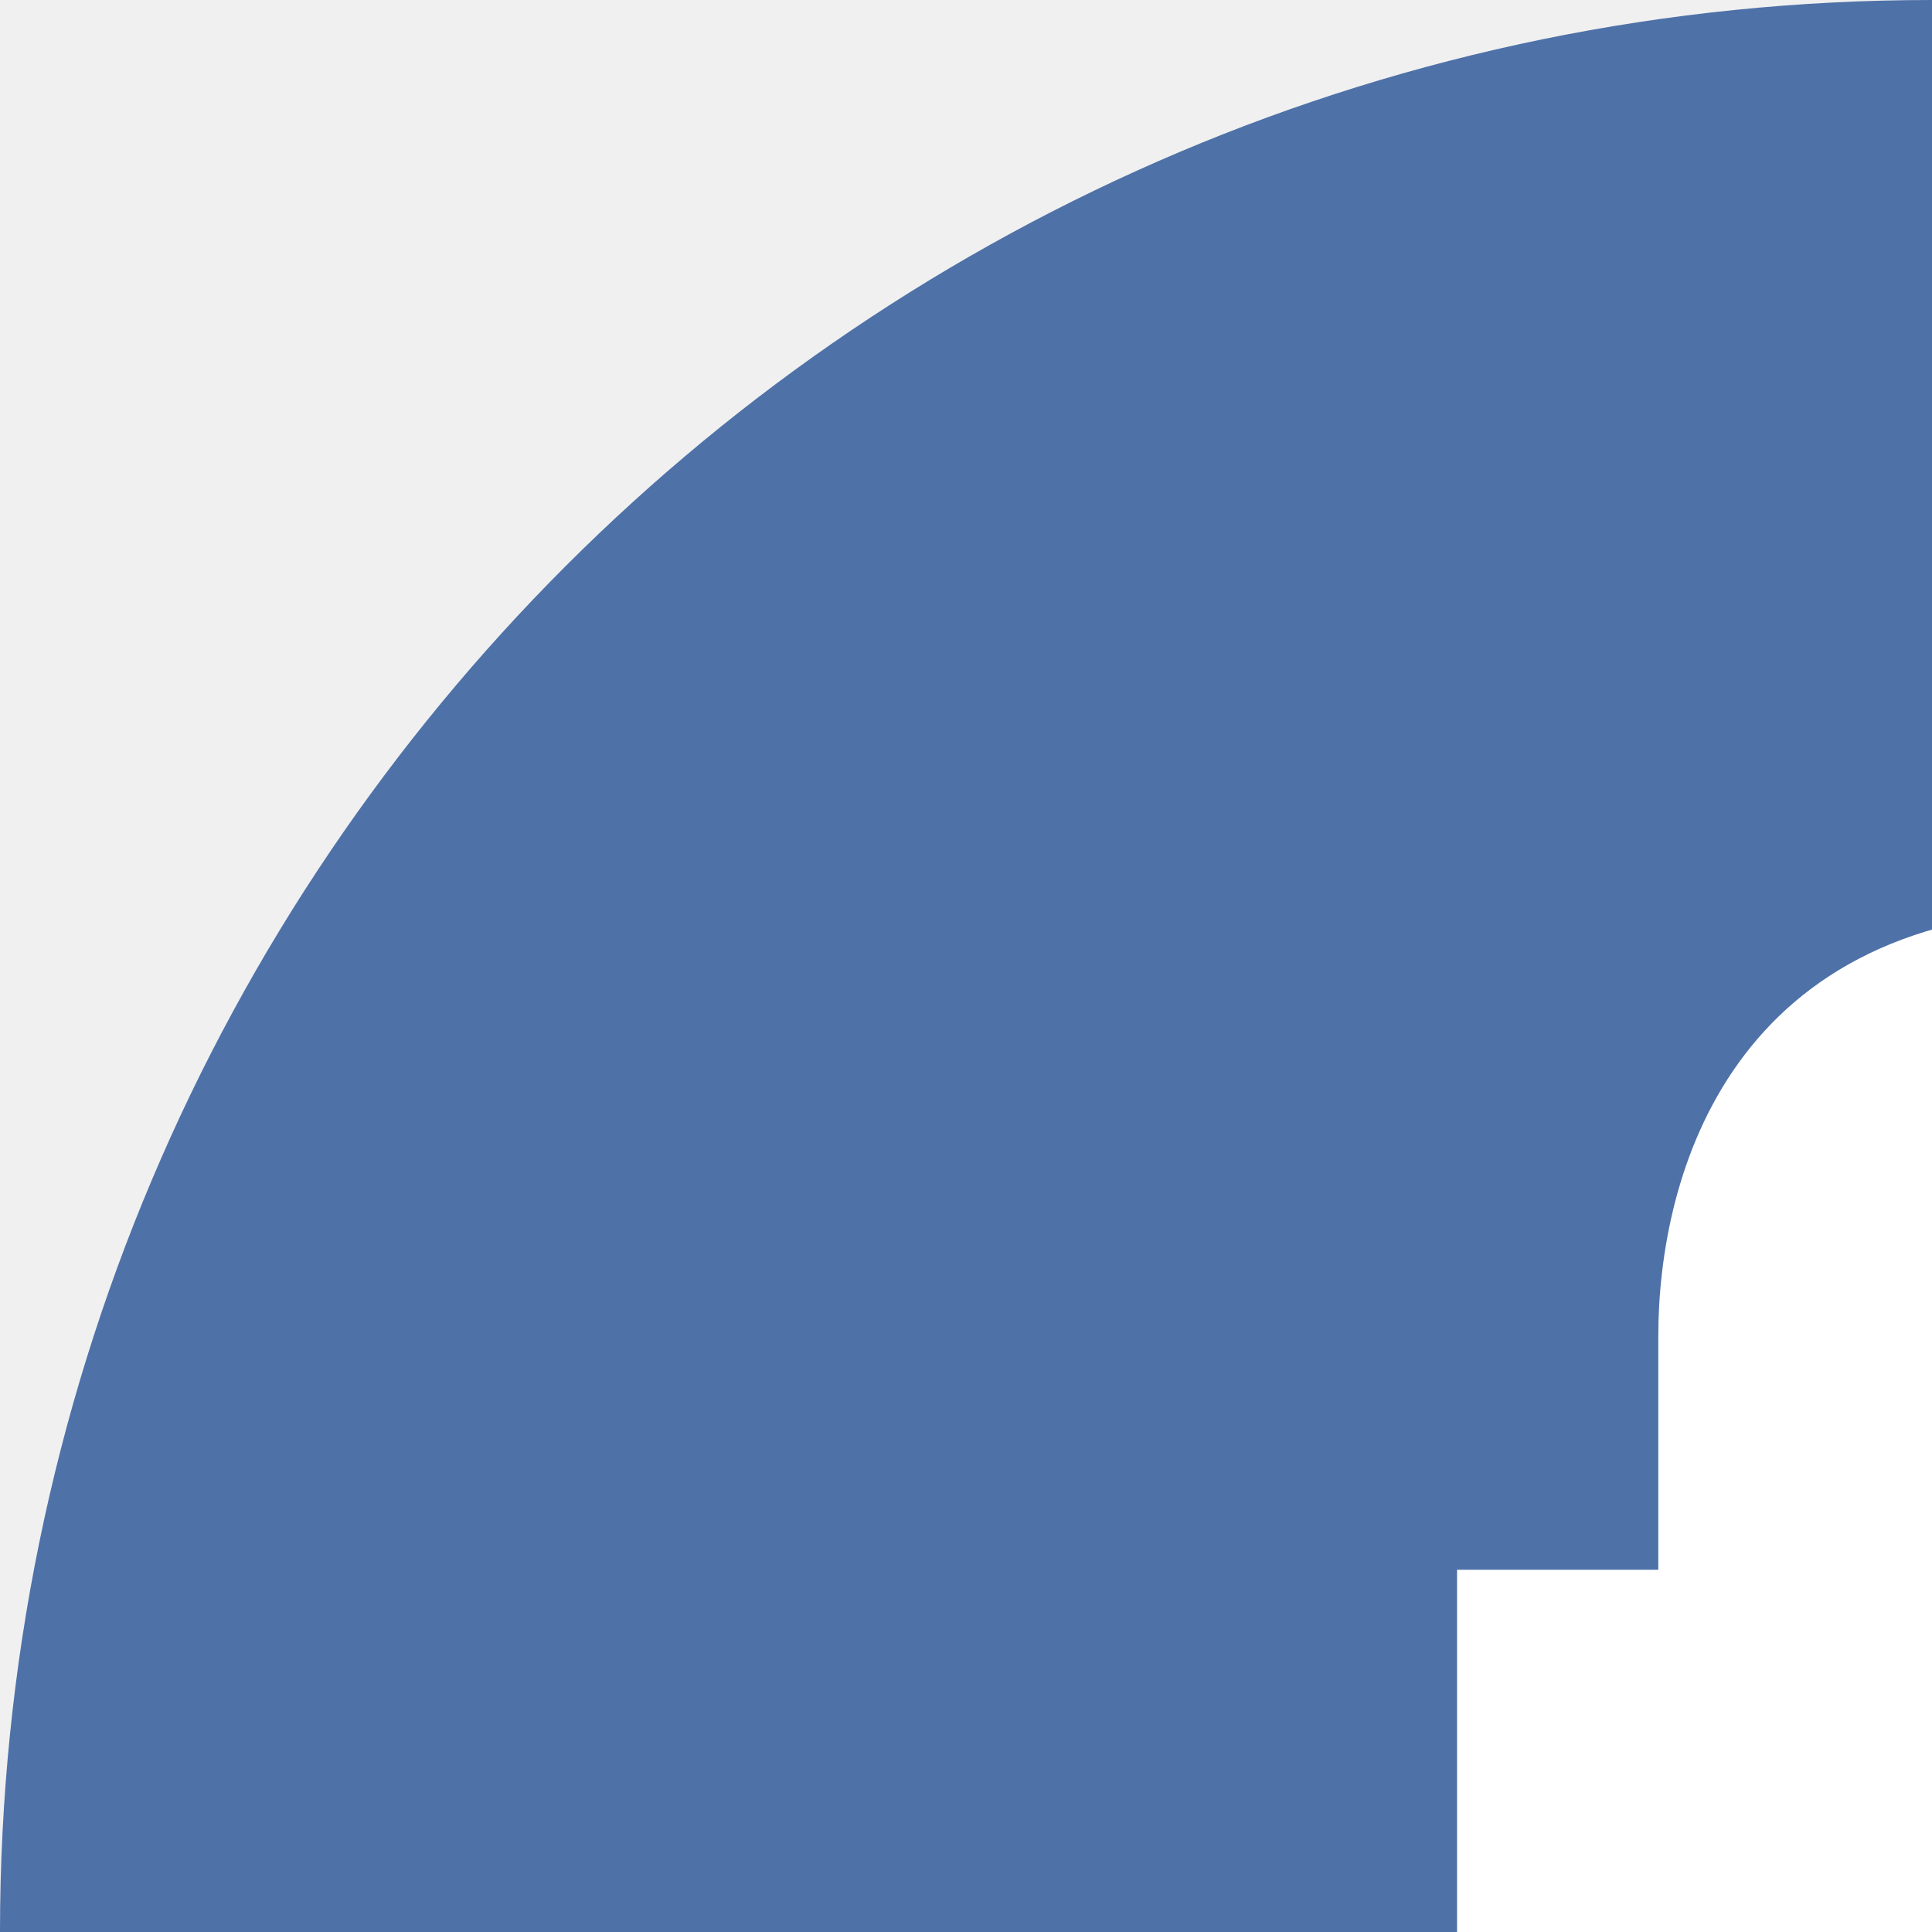
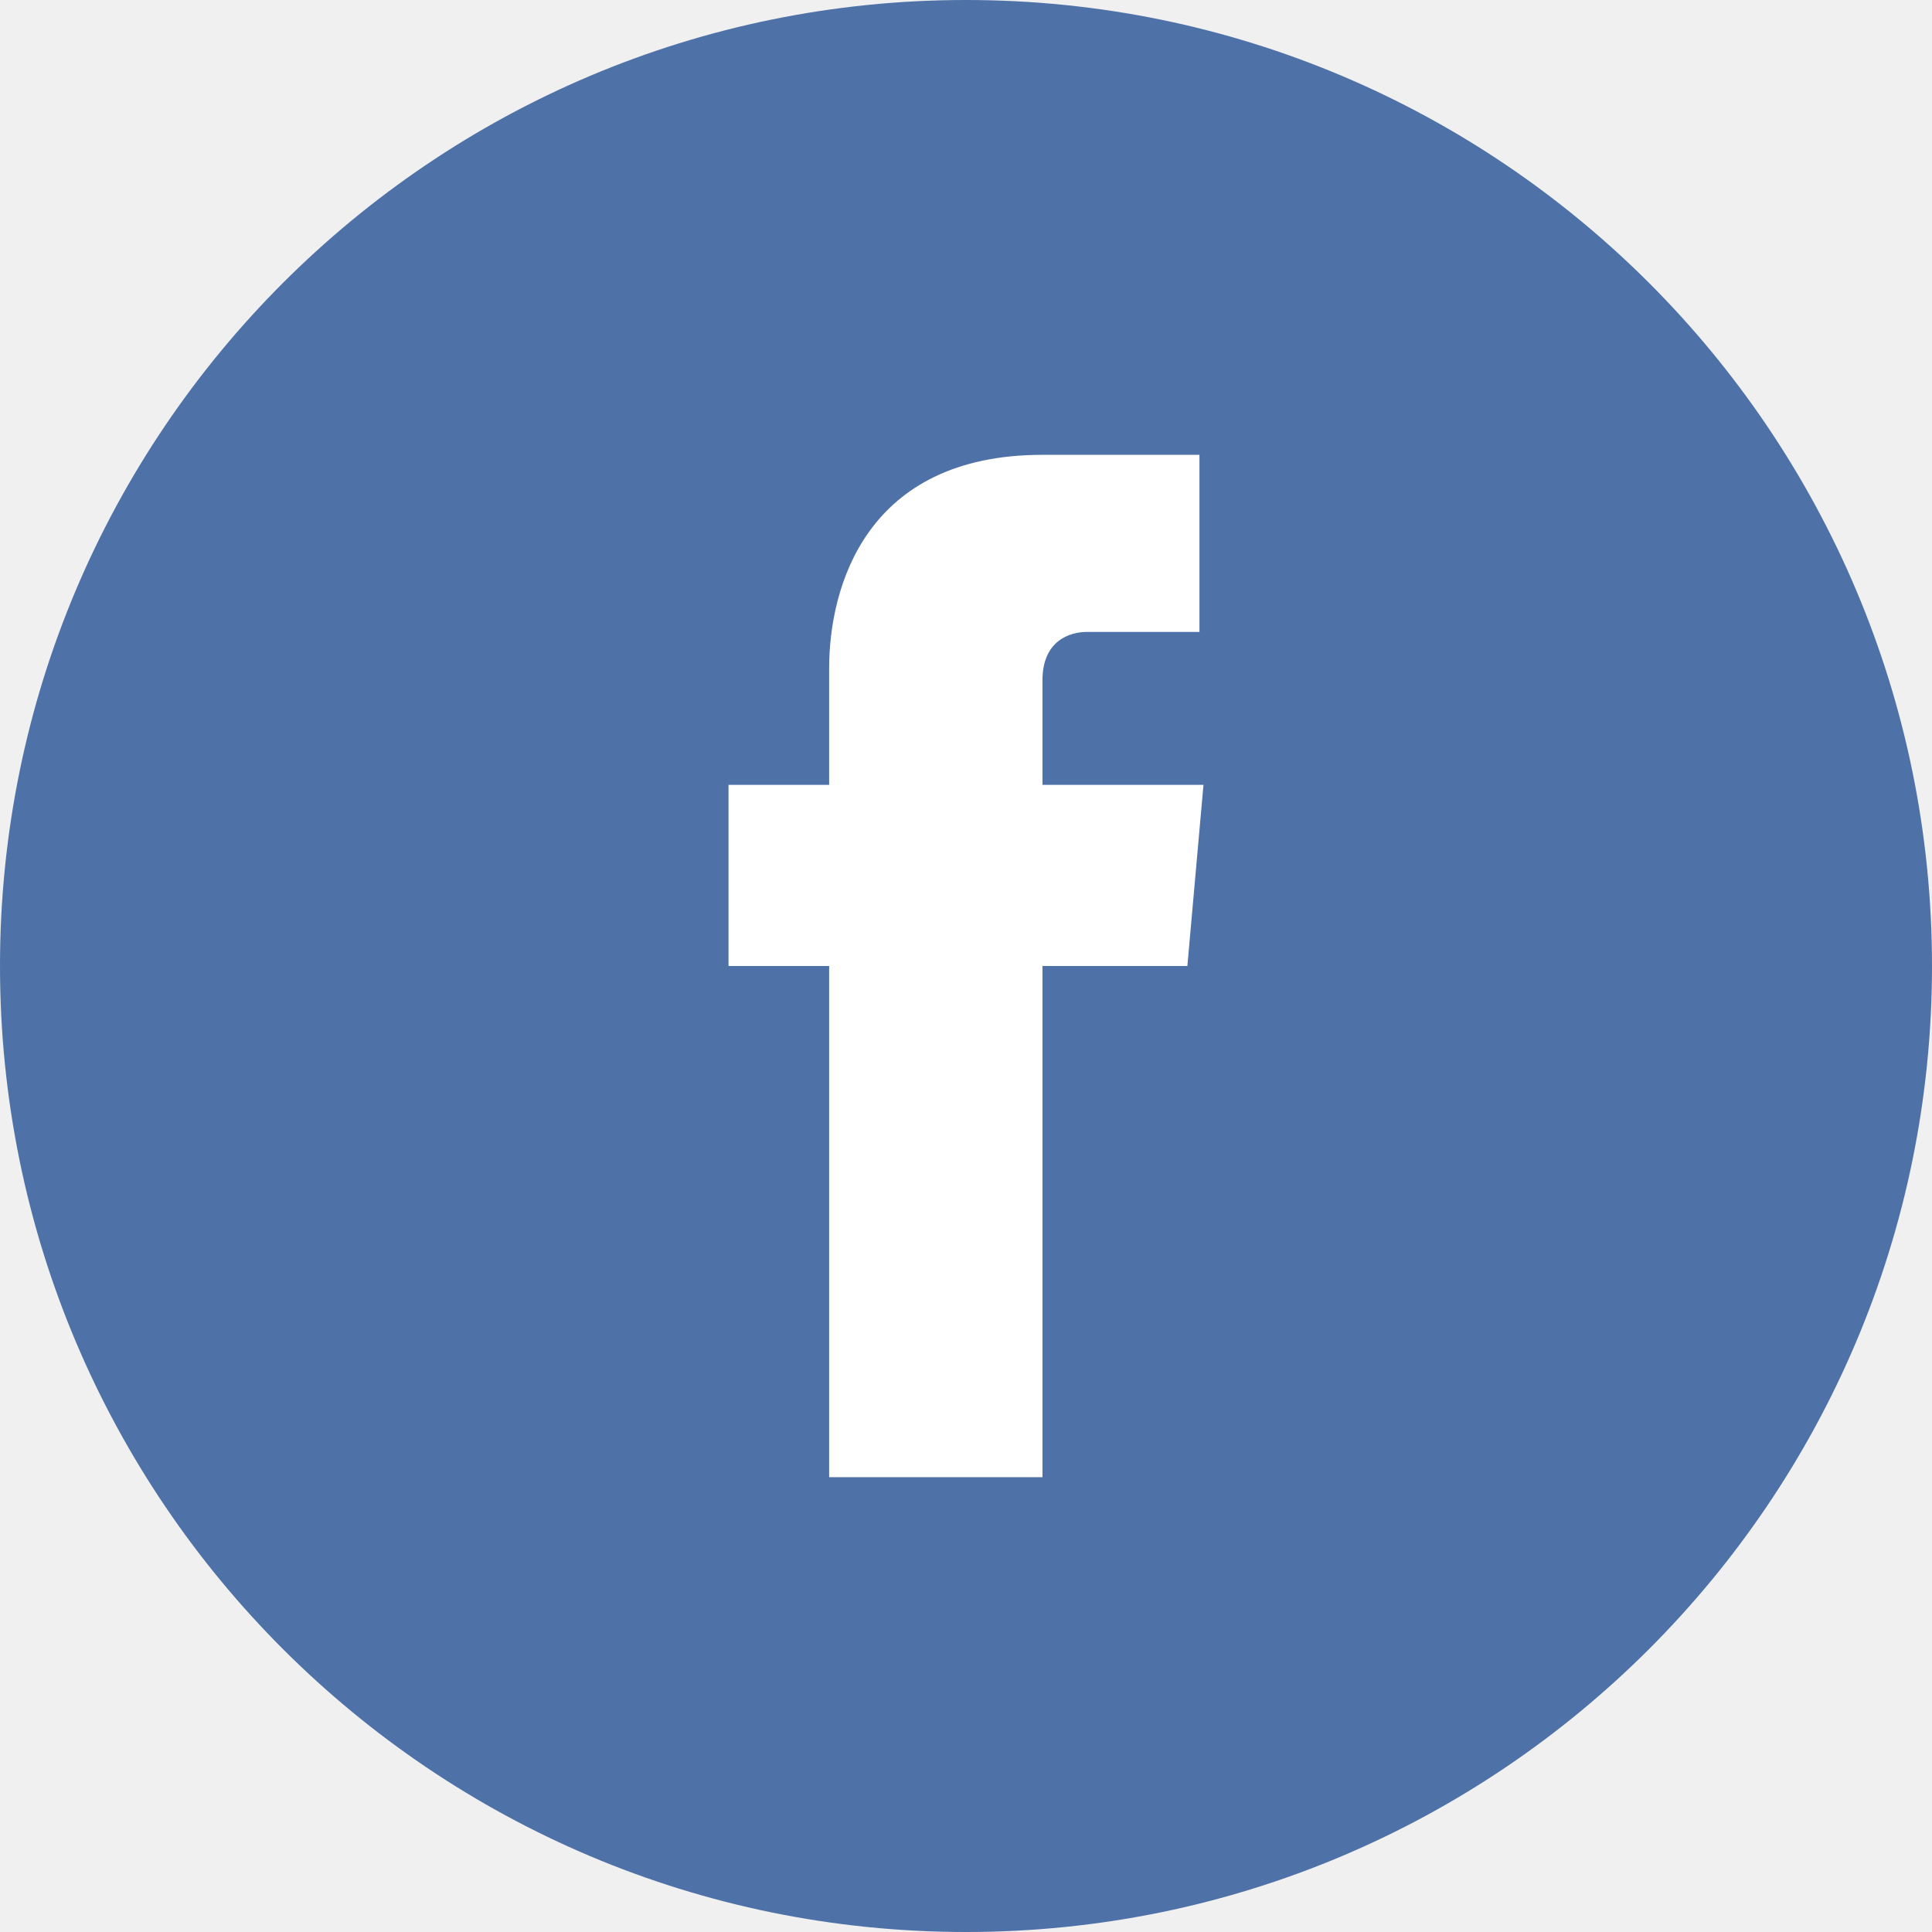
- <svg xmlns="http://www.w3.org/2000/svg" enable-background="new 0 0 24 24" id="Layer_1" version="1.1" viewBox="0 0 24 24" xml:space="preserve">
+ <svg xmlns="http://www.w3.org/2000/svg" enable-background="new 0 0 48 48" id="Layer_1" version="1.1" viewBox="0 0 48 48" xml:space="preserve">
  <circle cx="24" cy="24" fill="#4E71A8" r="24" />
  <path d="M29.9,19.5h-4v-2.6c0-1,0.7-1.2,1.1-1.2c0.5,0,2.8,0,2.8,0v-4.4l-3.9,0c-4.4,0-5.3,3.3-5.3,5.3v2.9h-2.5V24  h2.5c0,5.8,0,12.7,0,12.7h5.3c0,0,0-7,0-12.7h3.6L29.9,19.5z" fill="#FFFFFF" />
</svg>
